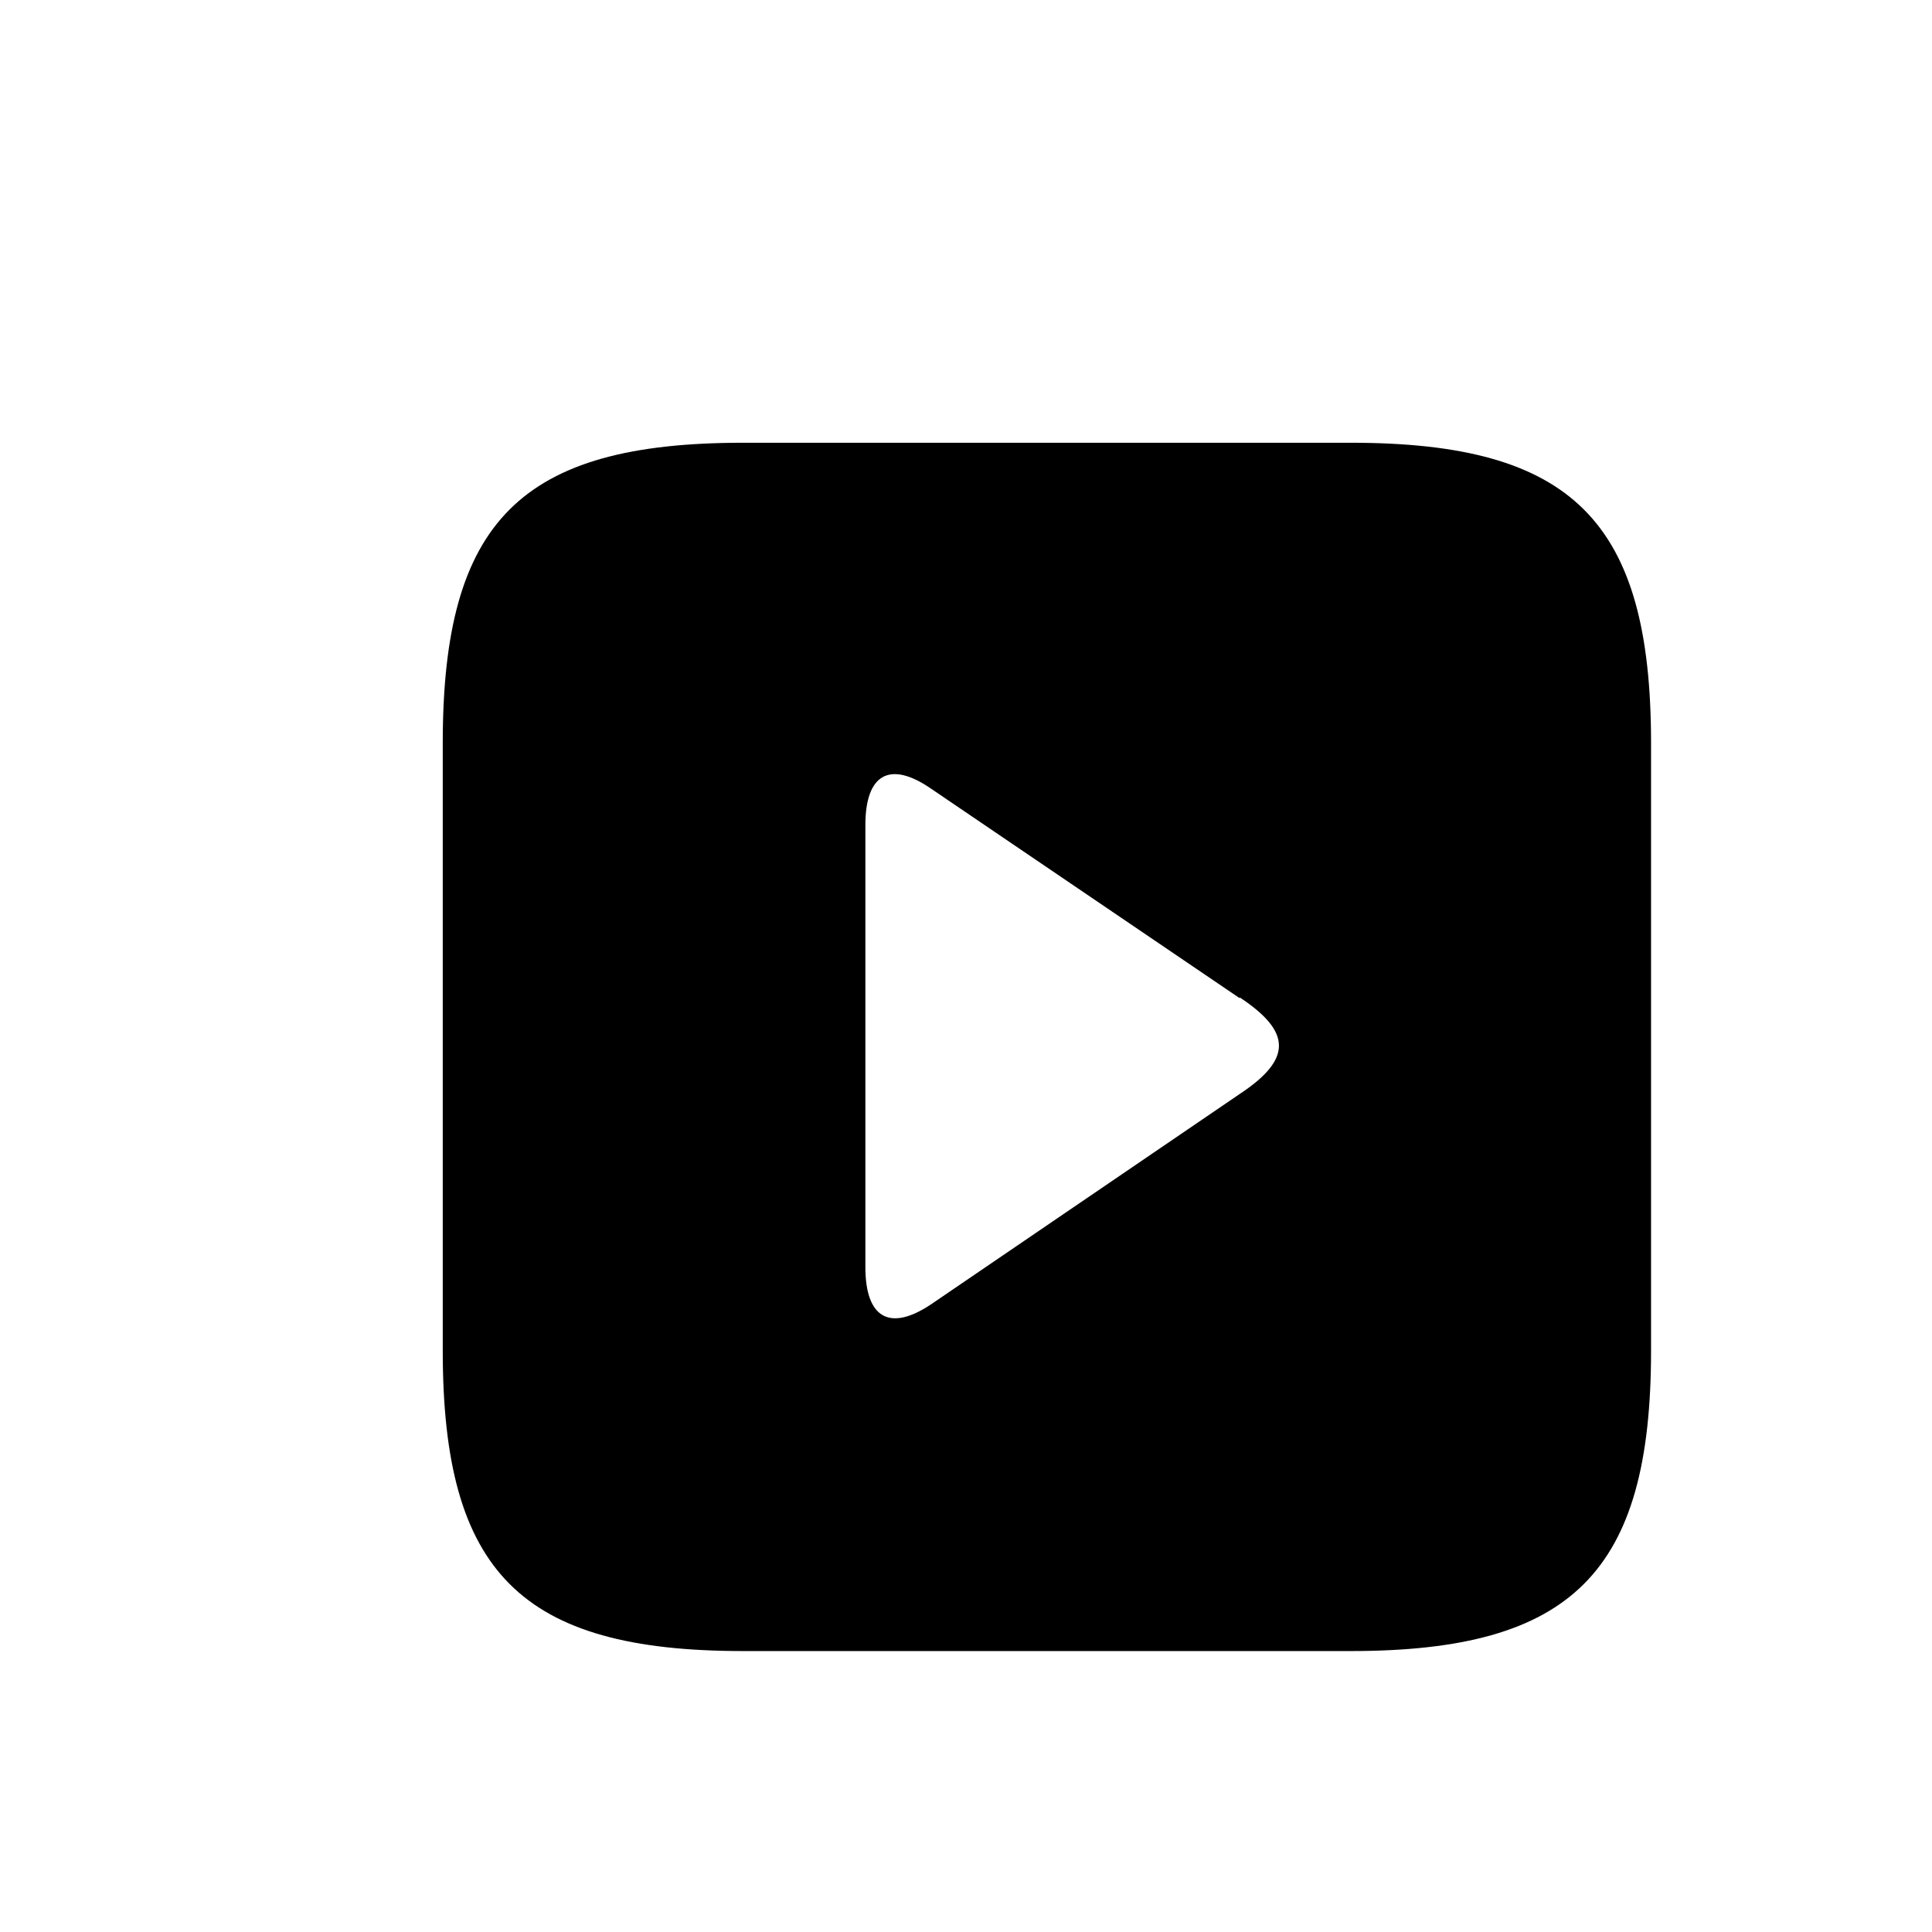
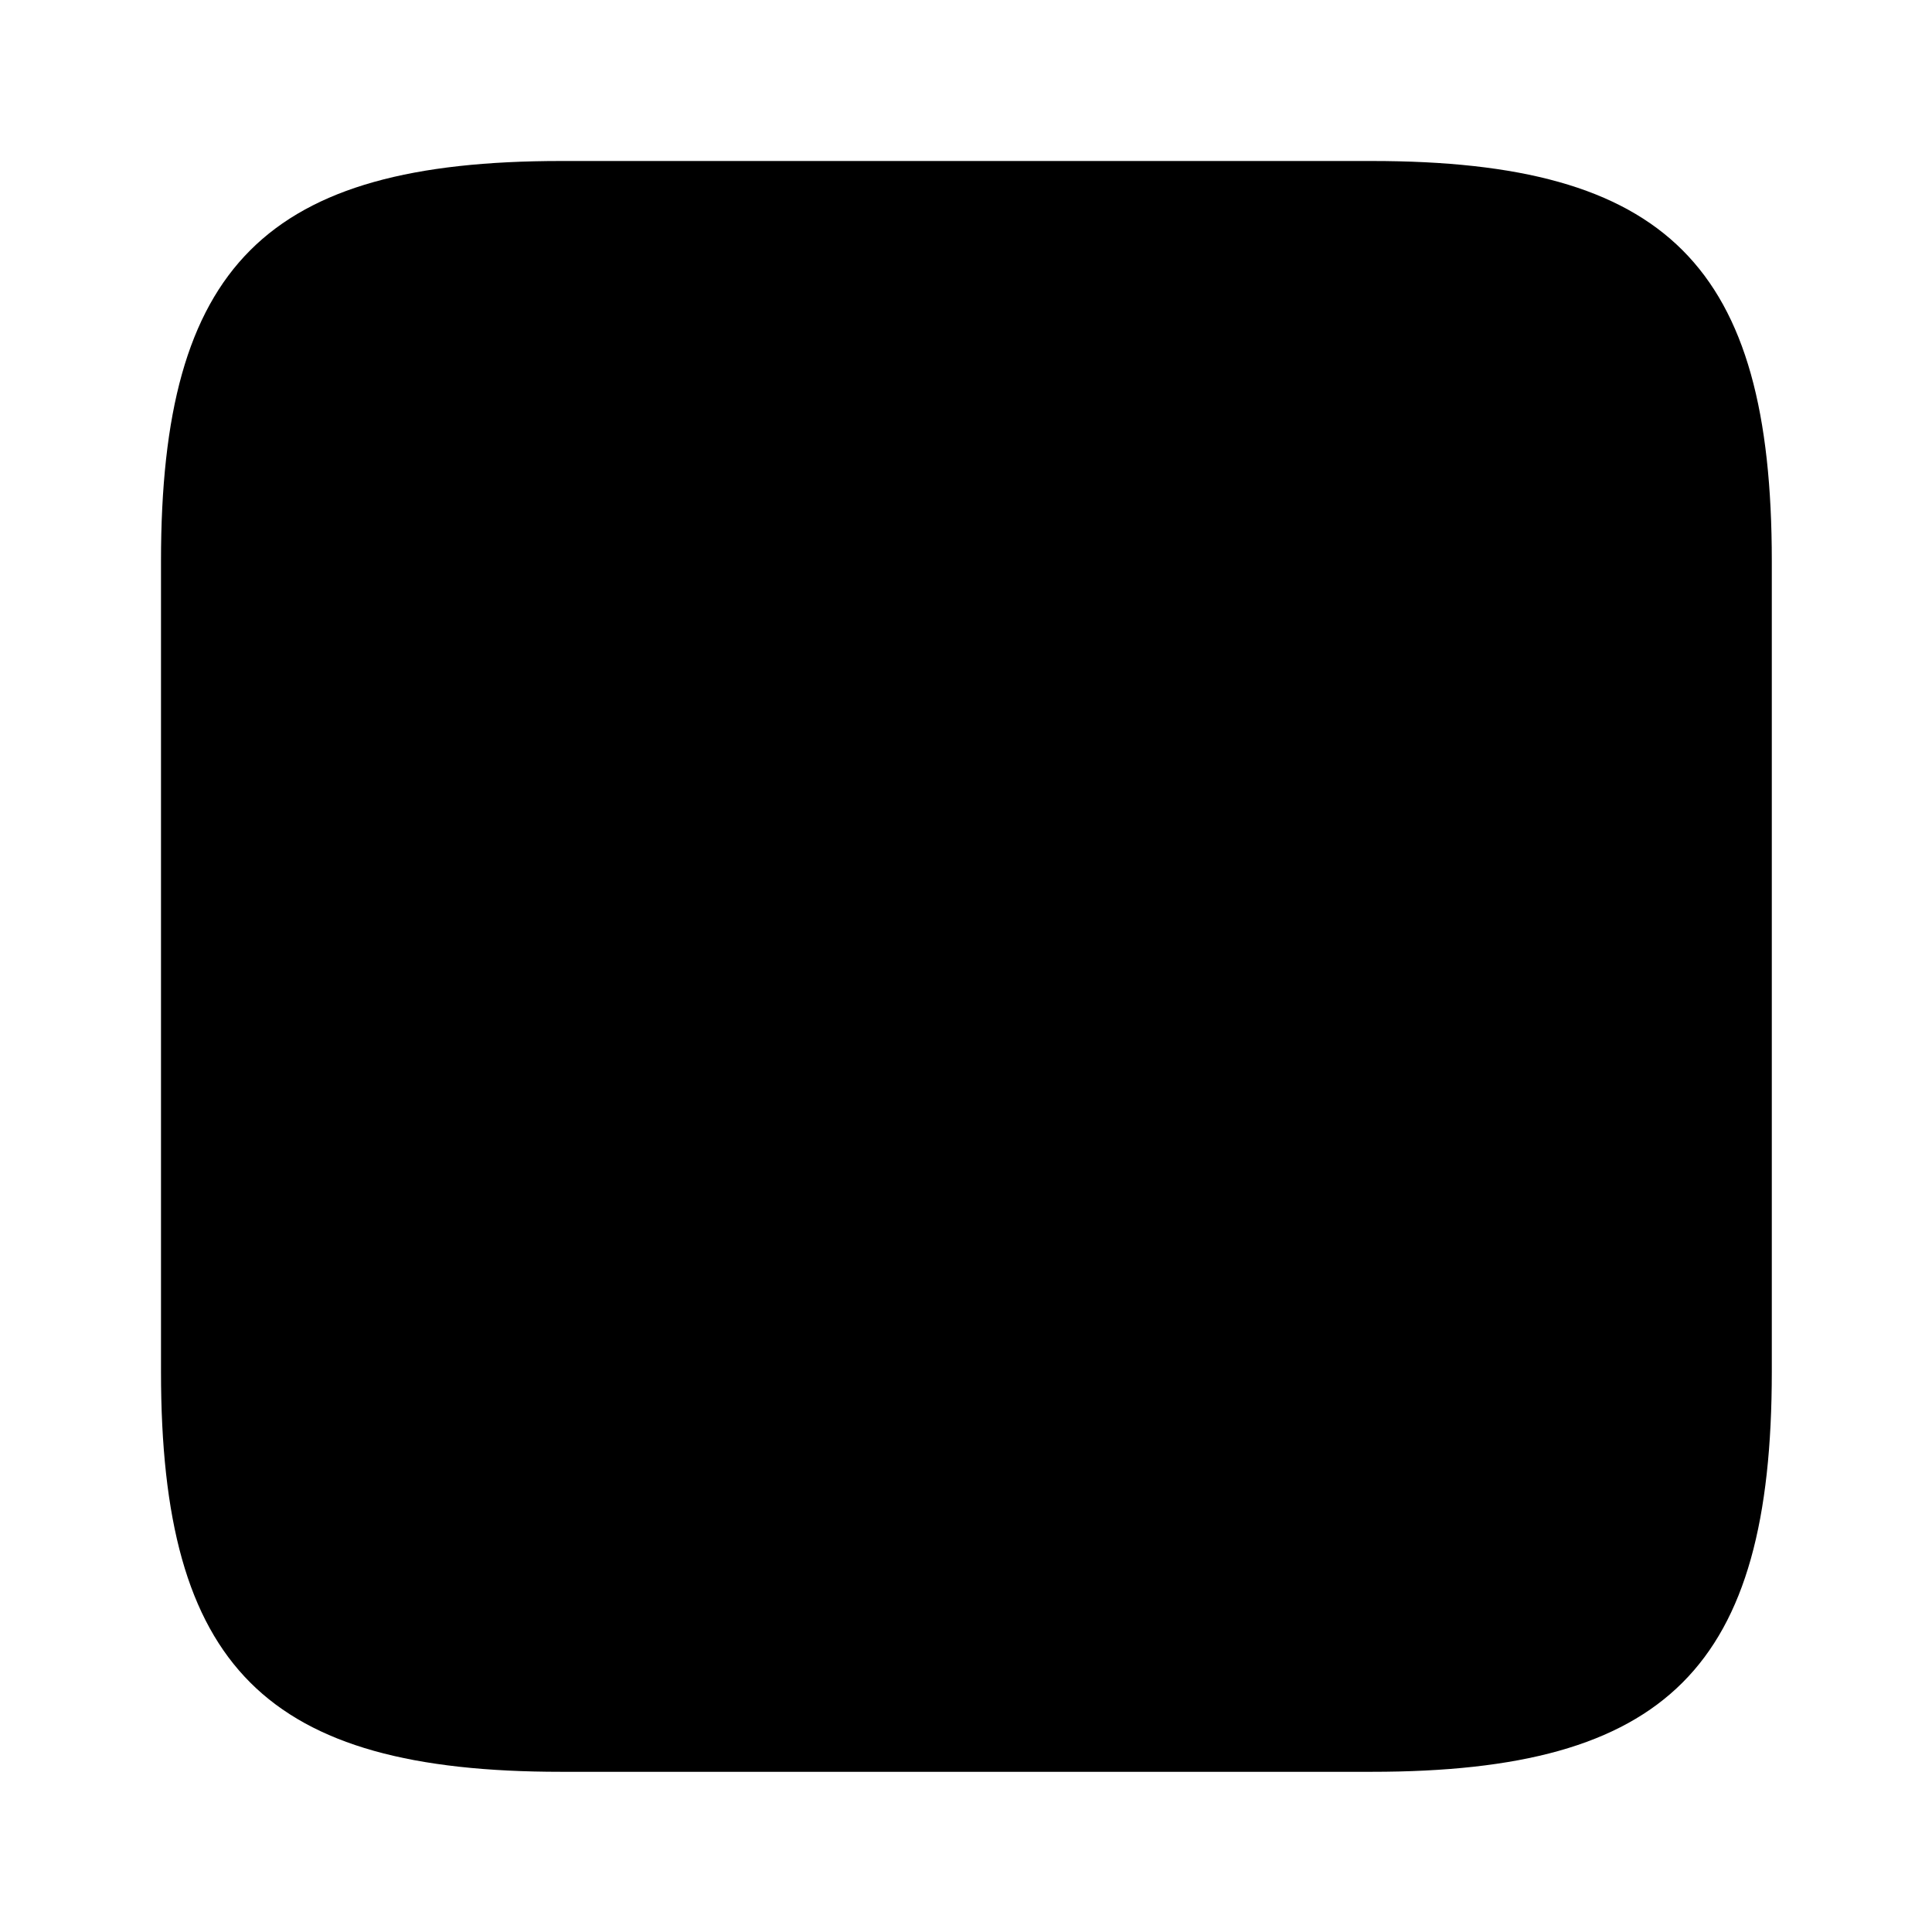
- <svg xmlns="http://www.w3.org/2000/svg" viewBox="0 0 24 24" fill="currentColor">
-   <path d="M16.78,5.5C19.53,5.5,20.51,6.47,20.51,9.23L20.51,16.78C20.51,19.53,19.53,20.51,16.78,20.51L9.23,20.51C6.47,20.51,5.5,19.53,5.5,16.78L5.5,9.23C5.5,6.47,6.47,5.5,9.23,5.5ZM15.4,12.4L11.57,9.8C11.05,9.44,10.75,9.62,10.75,10.25L10.75,15.74C10.75,16.37,11.05,16.55,11.57,16.2L15.4,13.59C16.05,13.16,16.05,12.82,15.4,12.39Z" />
+ <svg xmlns="http://www.w3.org/2000/svg" viewBox="0 0 24 24">
+   <path d="M17.04,2C20.71,2,22.01,3.3,22.01,6.97L22.01,17.04C22.01,20.71,20.71,22.01,17.04,22.01L6.97,22.01C3.3,22.01,2,20.71,2,17.04L2,6.97C2,3.3,3.3,2,6.97,2Z" fill="currentColor" />
+   <path d="M15.2,11.2L10.1,7.73C9.4,7.26,9,7.5,9,8.33L9,15.66C9,16.49,9.4,16.73,10.1,16.26L15.2,12.79C16.07,12.22,16.07,11.76,15.2,11.19Z" fill="currentColor" />
</svg>
